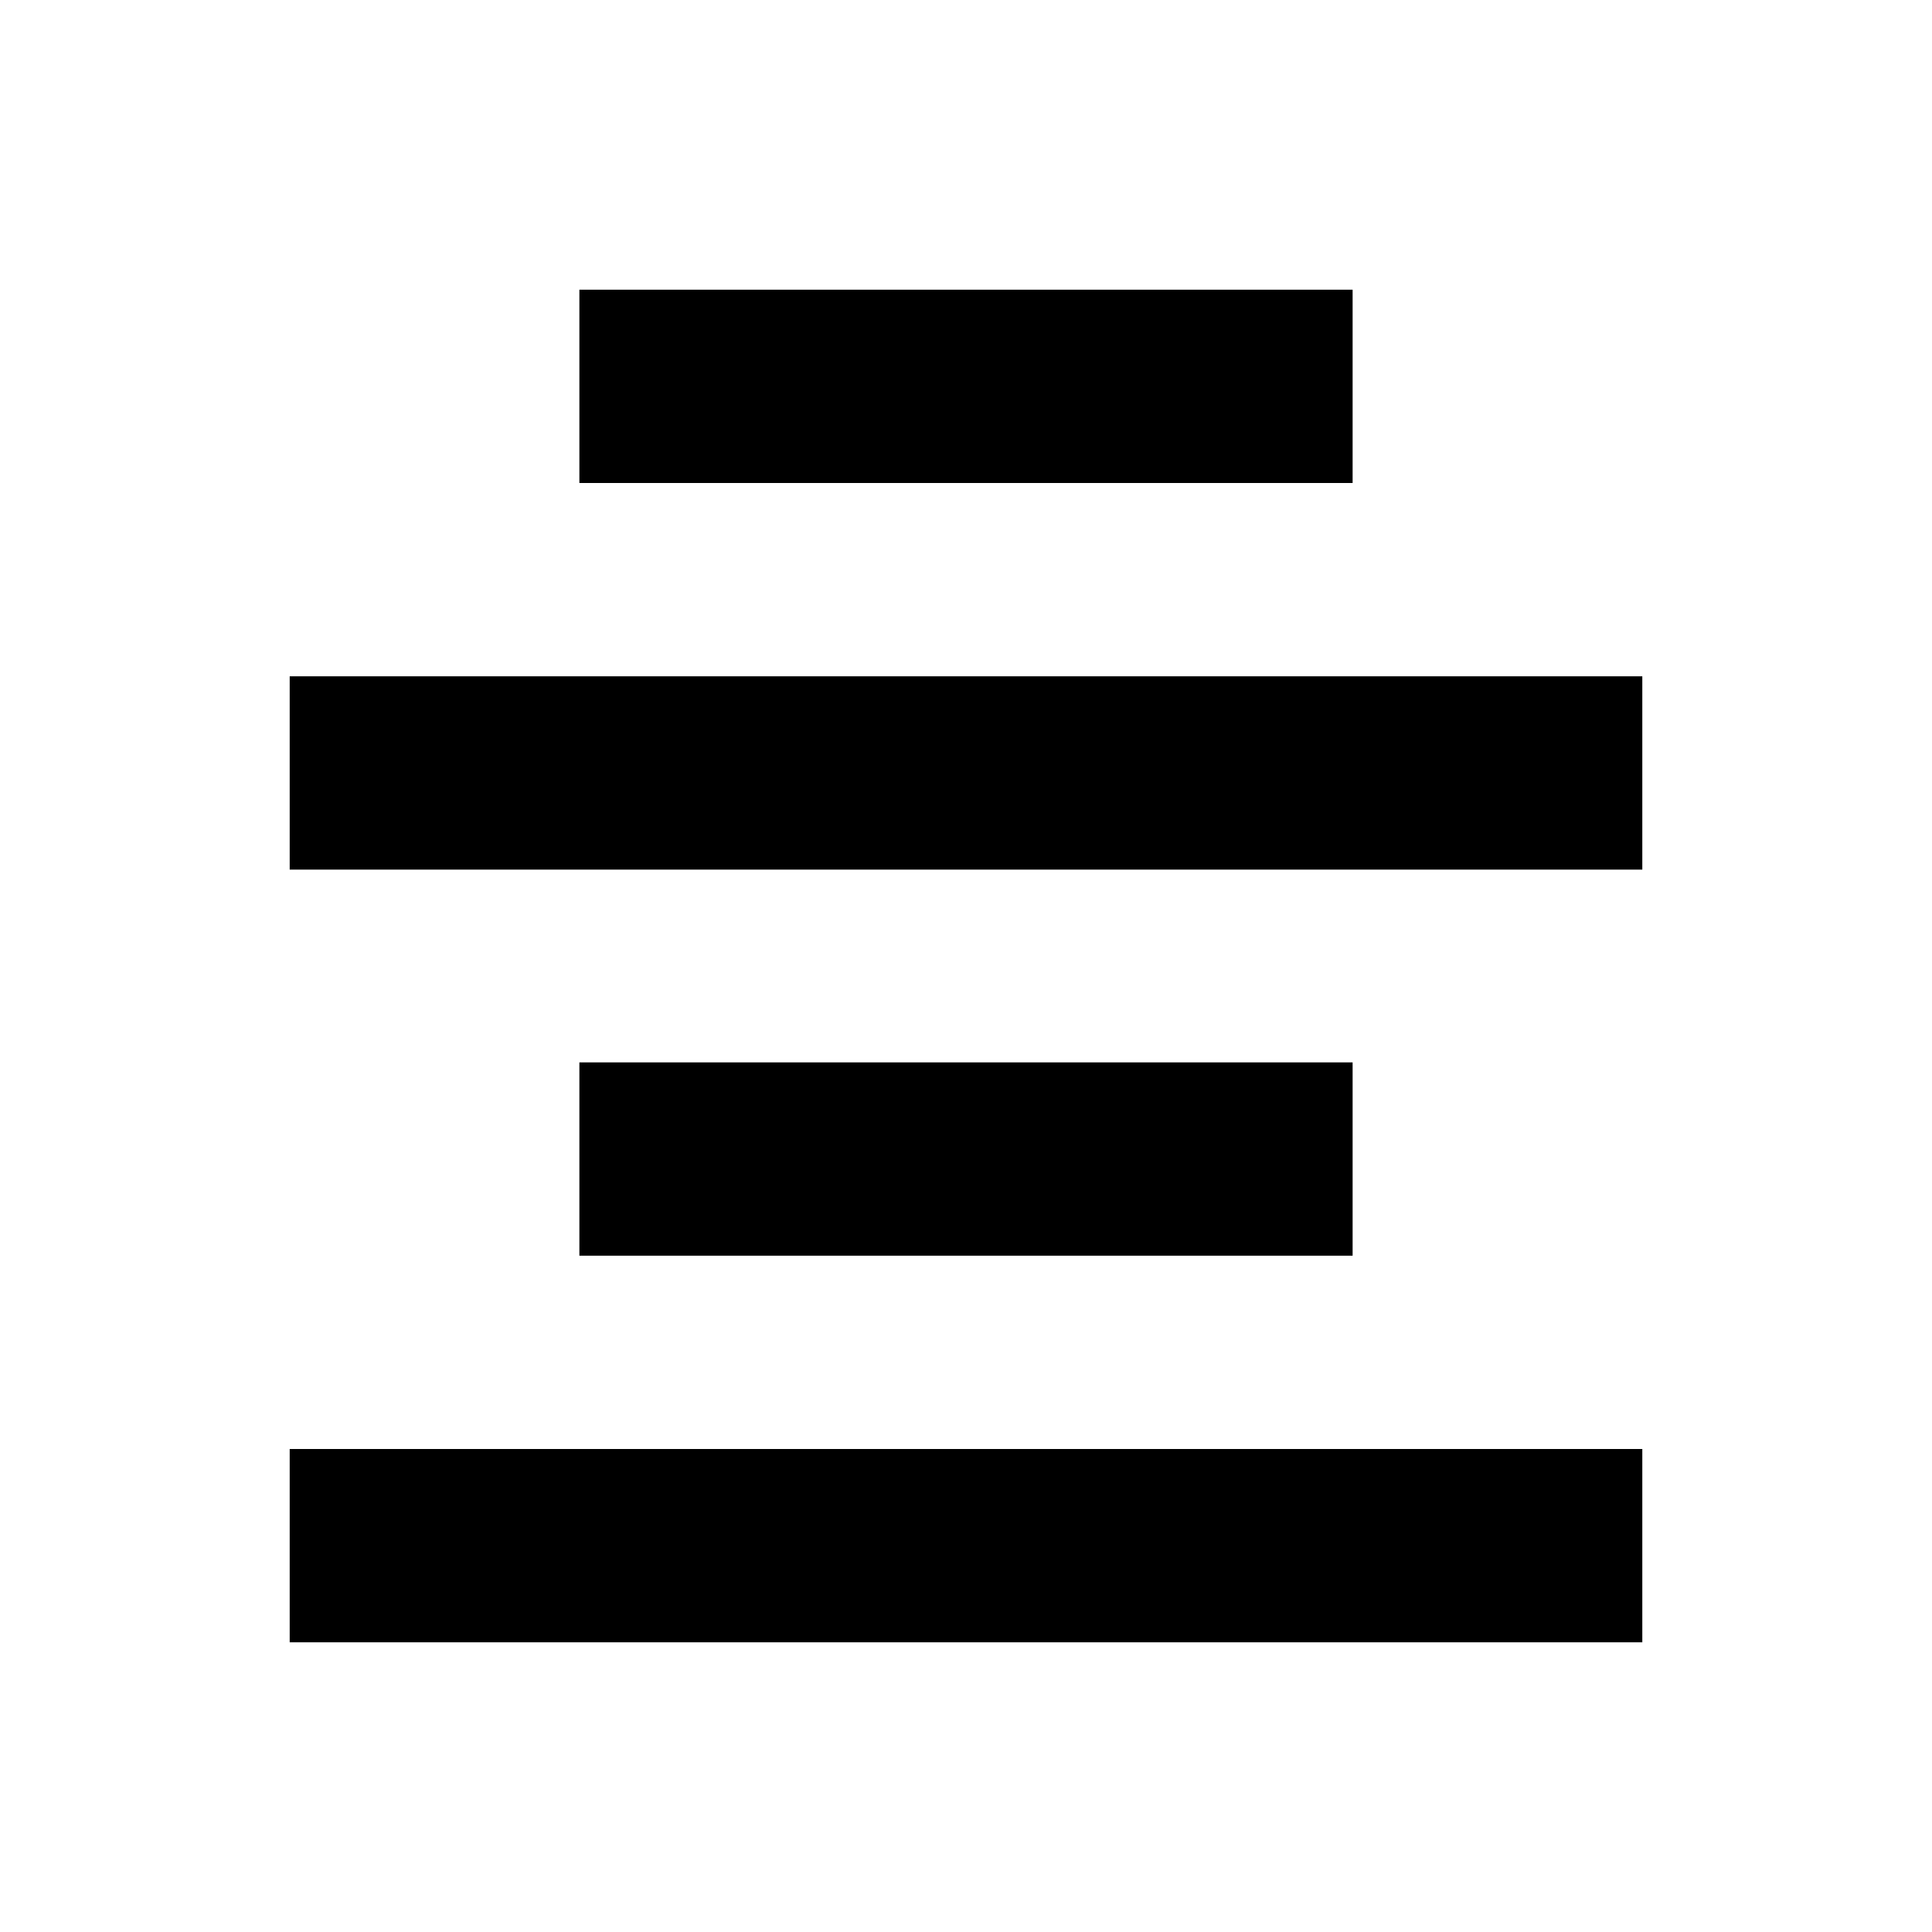
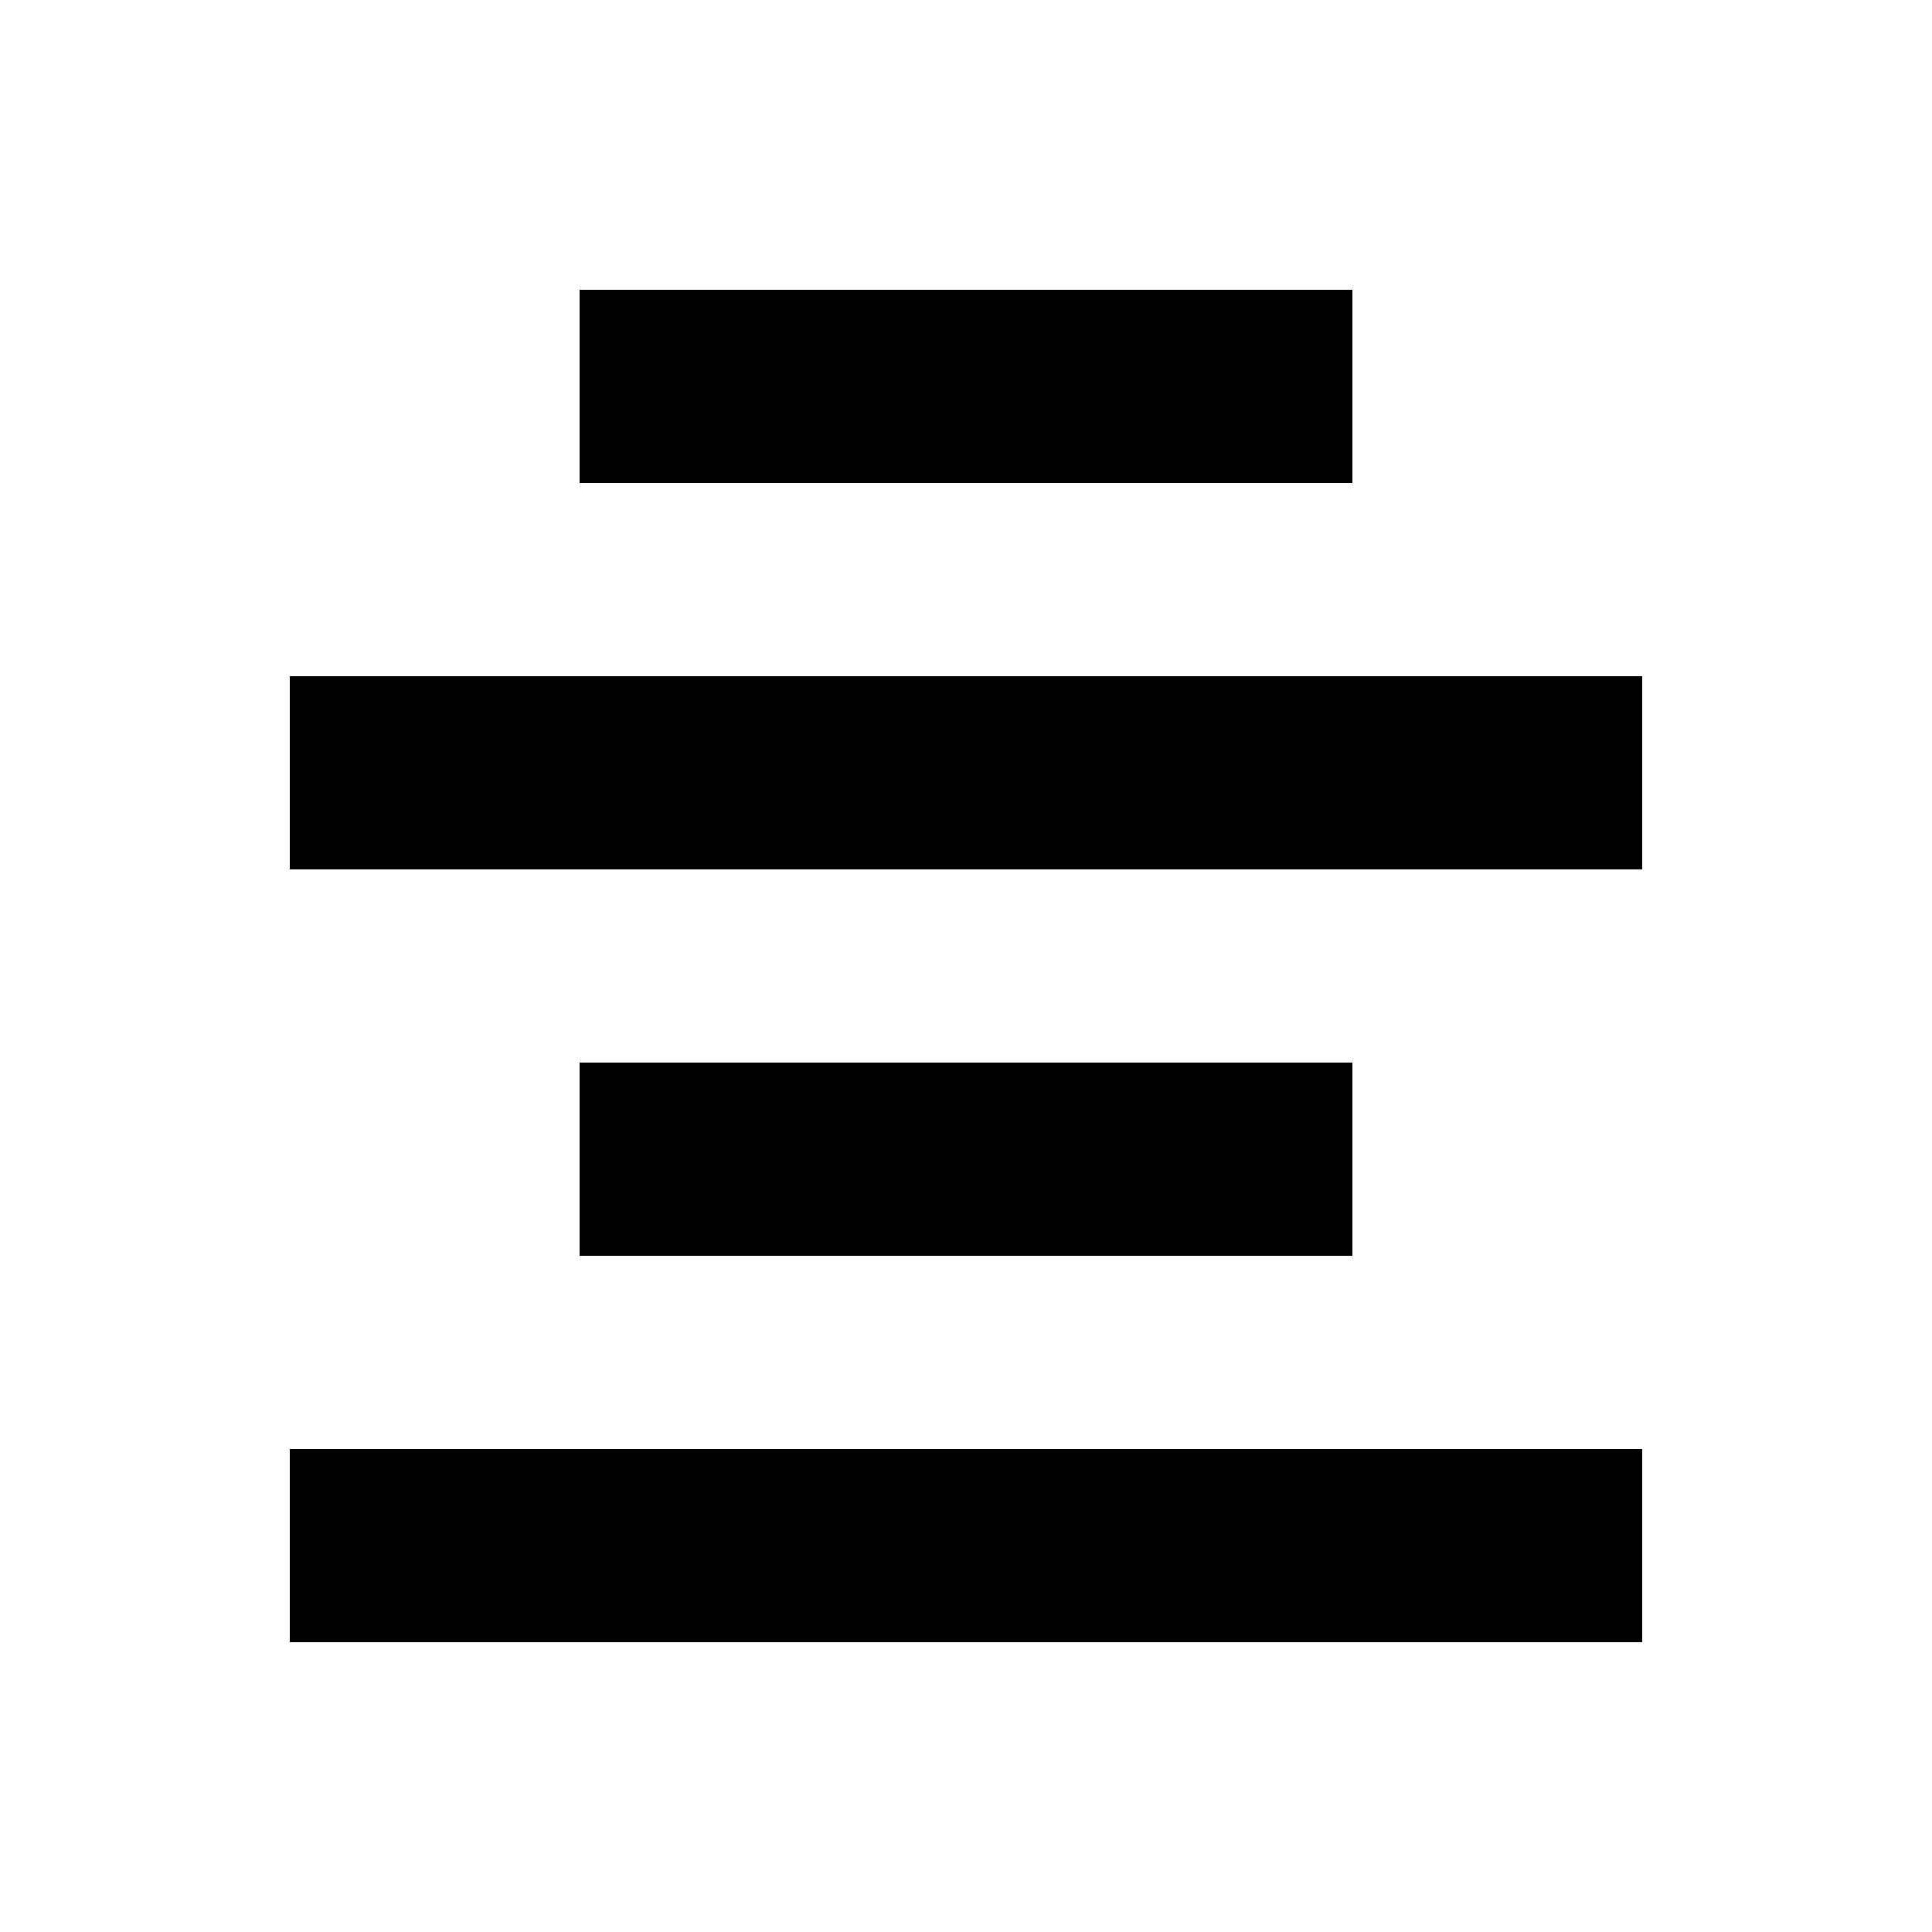
- <svg xmlns="http://www.w3.org/2000/svg" width="24px" height="24px" viewBox="0 0 18 18" version="1.1">
+ <svg xmlns="http://www.w3.org/2000/svg" version="1.1" id="Layer_1" x="0px" y="0px" viewBox="0 0 24 24" style="enable-background:new 0 0 24 24;" xml:space="preserve">
  <g id="surface1">
-     <path style=" stroke:none;fill-rule:nonzero;fill:rgb(0%,0%,0%);fill-opacity:1;" d="M 12.602 4.5 L 12.602 2.699 L 5.398 2.699 L 5.398 4.5 Z M 15.301 8.102 L 15.301 6.301 L 2.699 6.301 L 2.699 8.102 Z M 12.602 11.699 L 12.602 9.898 L 5.398 9.898 L 5.398 11.699 Z M 15.301 15.301 L 15.301 13.5 L 2.699 13.5 L 2.699 15.301 Z M 15.301 15.301 " />
+     <path d="M16.8,6V3.6H7.2V6H16.8z M20.4,10.8V8.4H3.6v2.4H20.4z M16.8,15.6v-2.4H7.2v2.4H16.8z M20.4,20.4V18H3.6v2.4H20.4z" />
  </g>
</svg>
